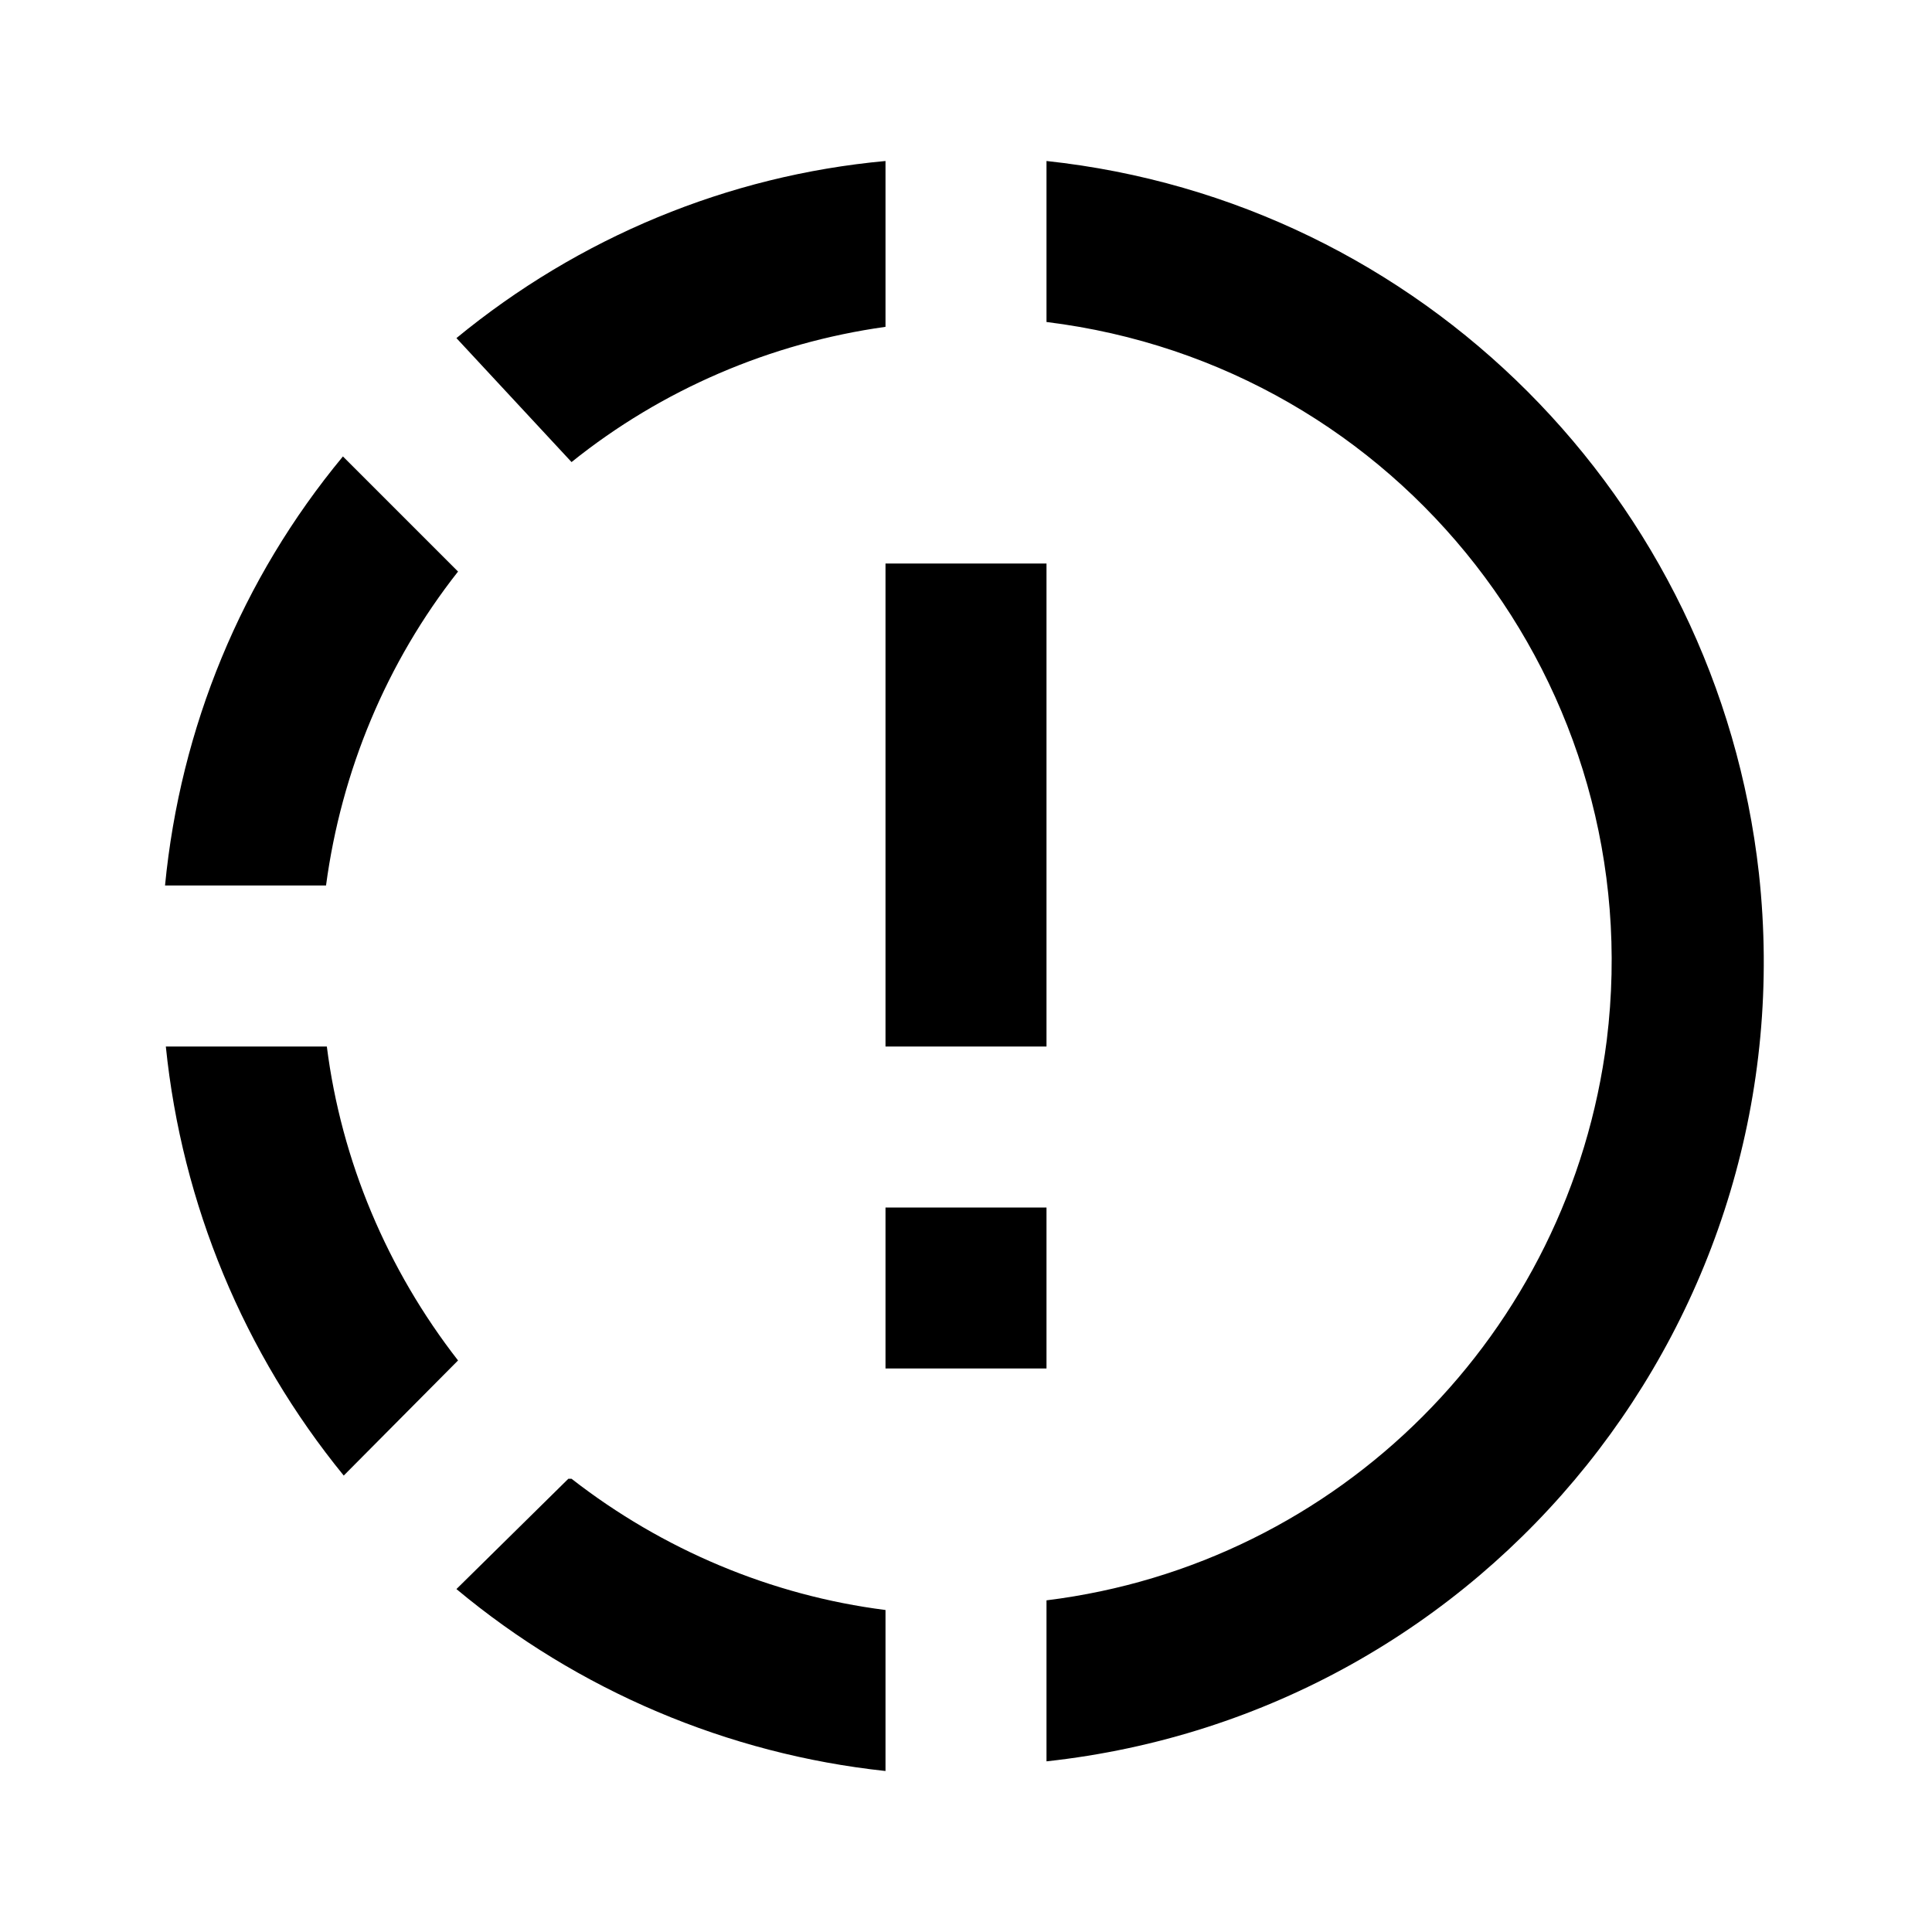
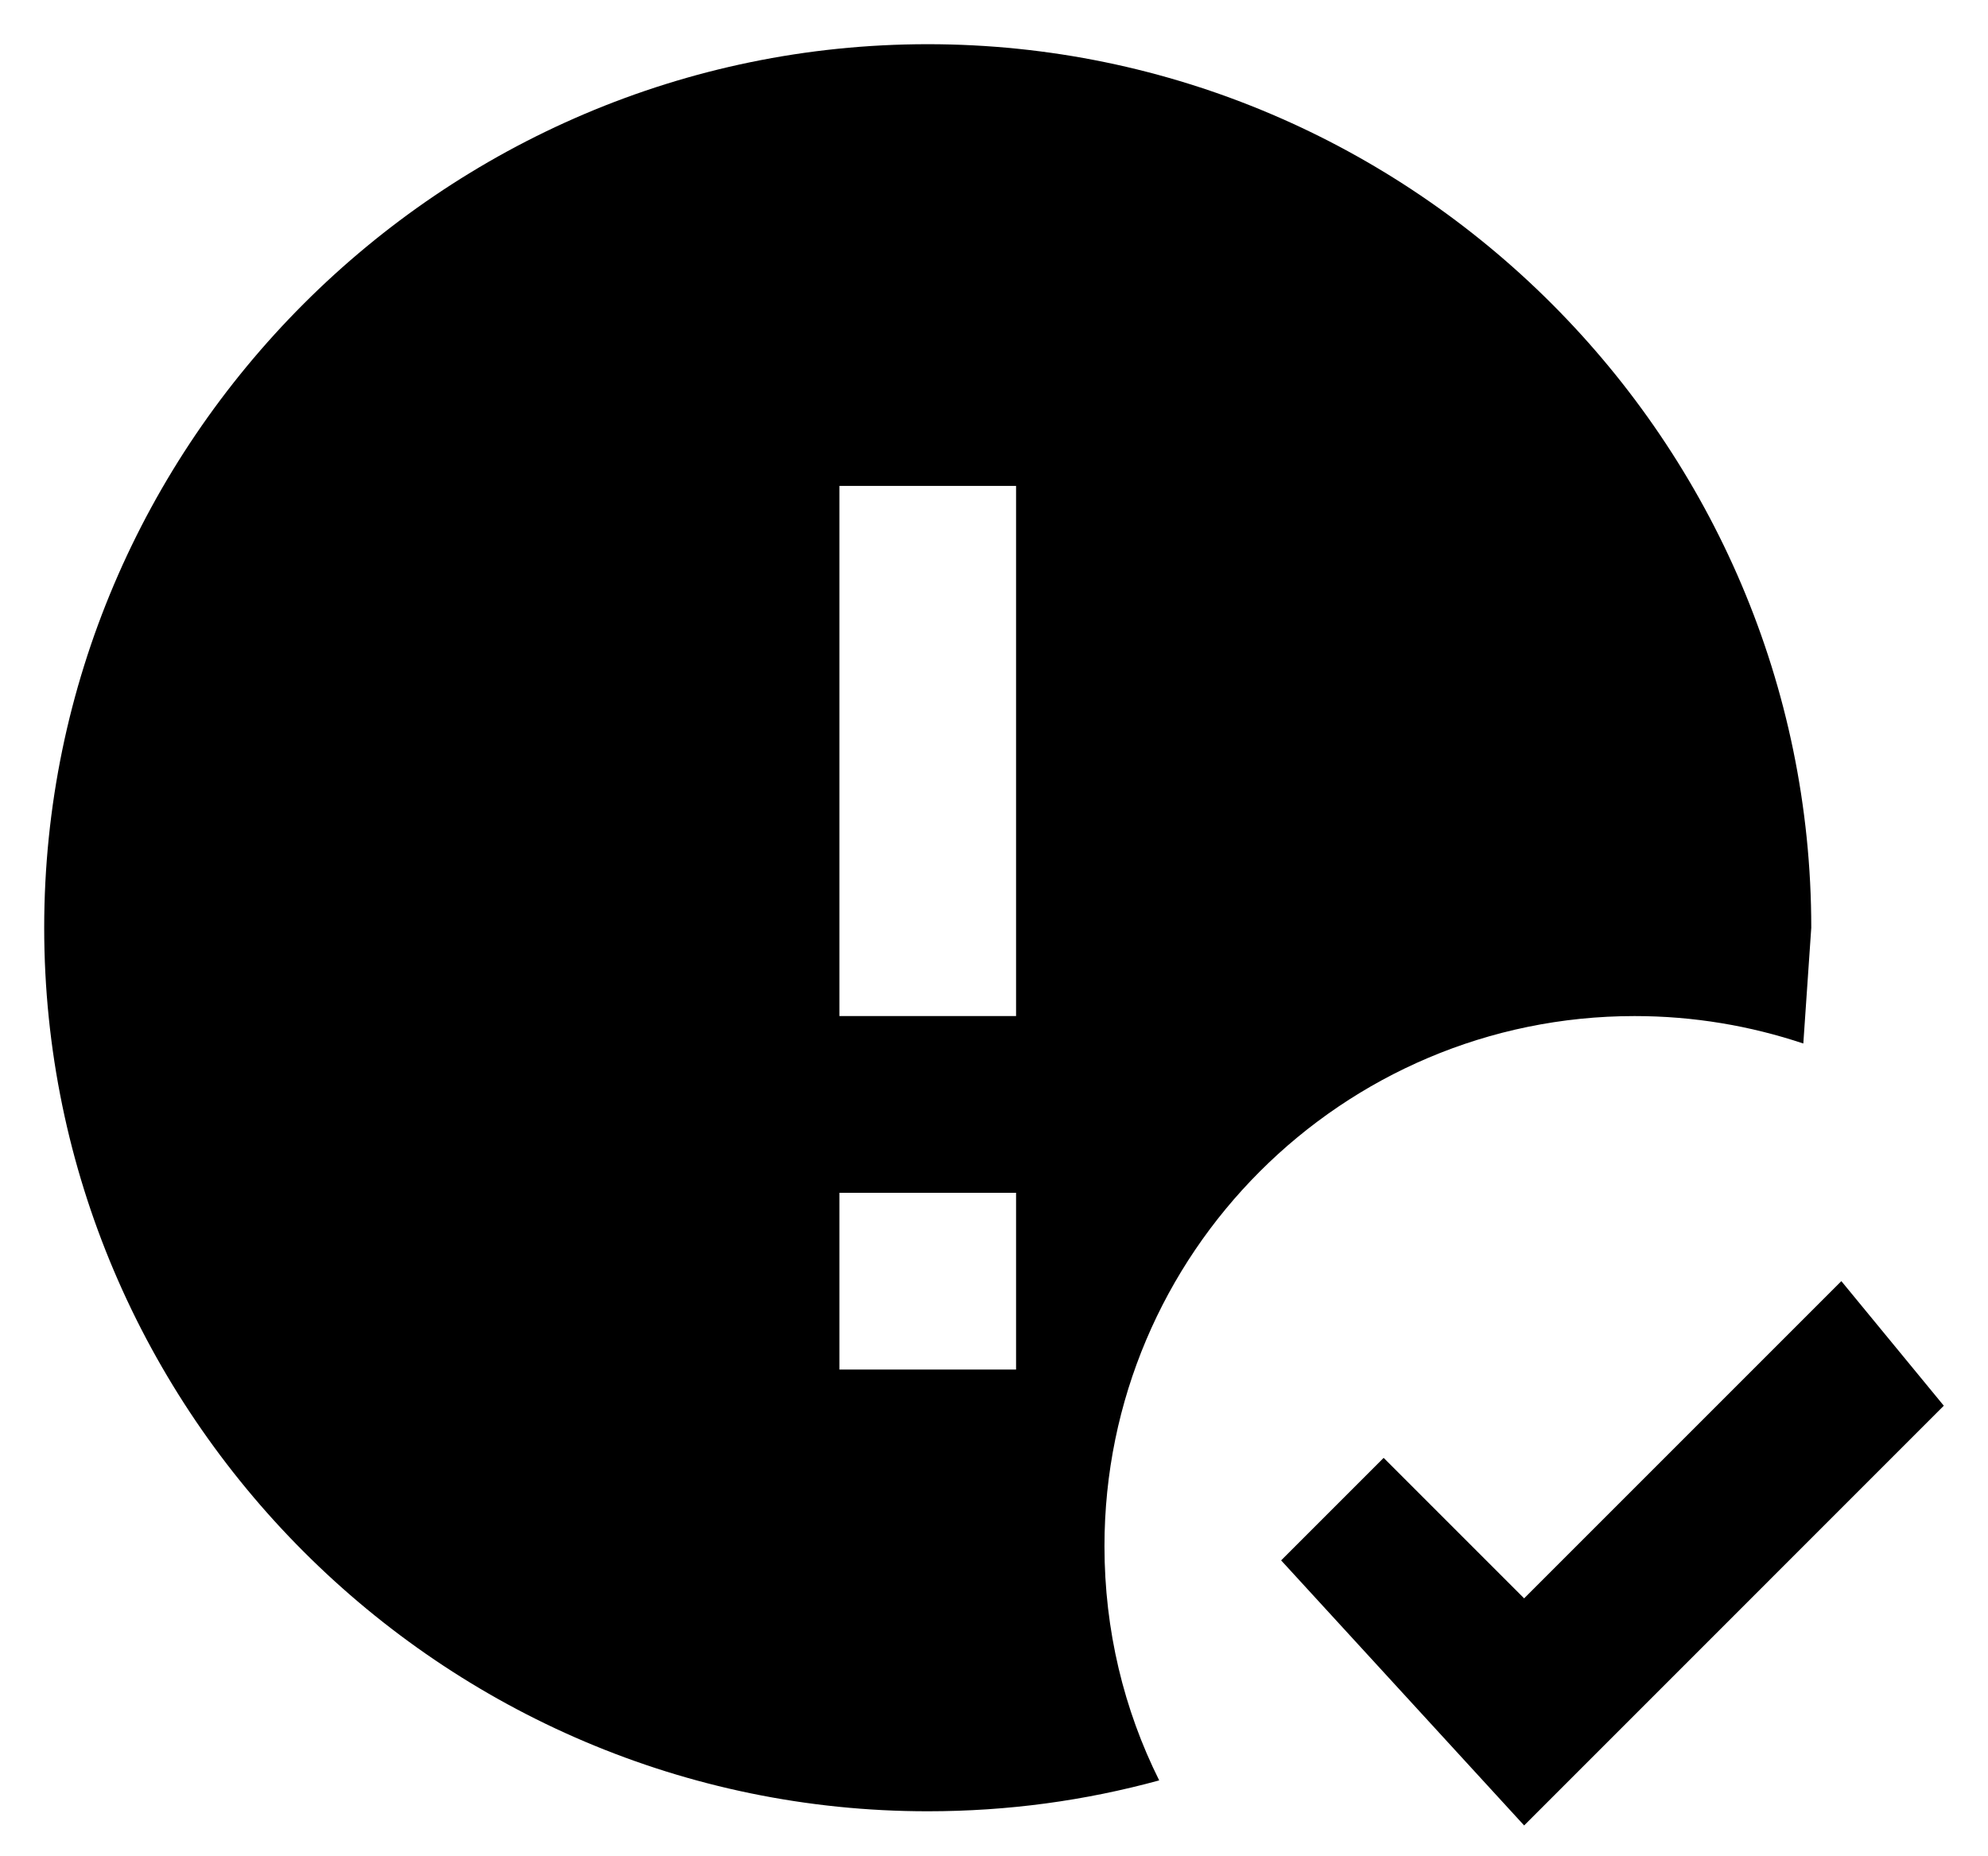
- <svg xmlns="http://www.w3.org/2000/svg" fill="currentColor" viewBox="0 0 24 24">
-   <path d="M13,2V4C17.39,4.54 20.5,8.53 19.96,12.92C19.5,16.56 16.64,19.43 13,19.88V21.88C18.5,21.28 22.45,16.34 21.85,10.85C21.33,6.19 17.66,2.5 13,2M11,2C9.04,2.18 7.19,2.95 5.67,4.2L7.1,5.74C8.22,4.84 9.57,4.26 11,4.06V2.06M4.26,5.67C3,7.19 2.24,9.04 2.05,11H4.05C4.24,9.58 4.8,8.23 5.69,7.1L4.26,5.67M2.06,13C2.26,14.96 3.03,16.81 4.27,18.33L5.69,16.9C4.81,15.77 4.24,14.42 4.06,13H2.06M7.06,18.37L5.67,19.74C7.18,21 9.04,21.79 11,22V20C9.58,19.82 8.23,19.25 7.1,18.37H7.06M13,13V7H11V13H13M13,17V15H11V17H13Z" />
+ <svg xmlns="http://www.w3.org/2000/svg" width="30" height="28" viewBox="0 0 30 28" fill="currentColor">
+   <path d="M23 27.547L19.333 23.547L20.88 22L23 24.12L27.787 19.333L29.333 21.213L23 27.547ZM15.333 15.333V7.333H12.667V15.333H15.333ZM15.333 20.667V18H12.667V20.667H15.333ZM14 0.667C21.333 0.667 27.333 6.667 27.333 14L27.213 15.747C26.413 15.48 25.56 15.333 24.667 15.333C20.253 15.333 16.667 18.92 16.667 23.333C16.667 24.6 16.96 25.8 17.493 26.867C16.373 27.173 15.213 27.333 14 27.333C6.667 27.333 0.667 21.333 0.667 14C0.667 6.667 6.667 0.667 14 0.667Z" fill="currentColor" />
</svg>
